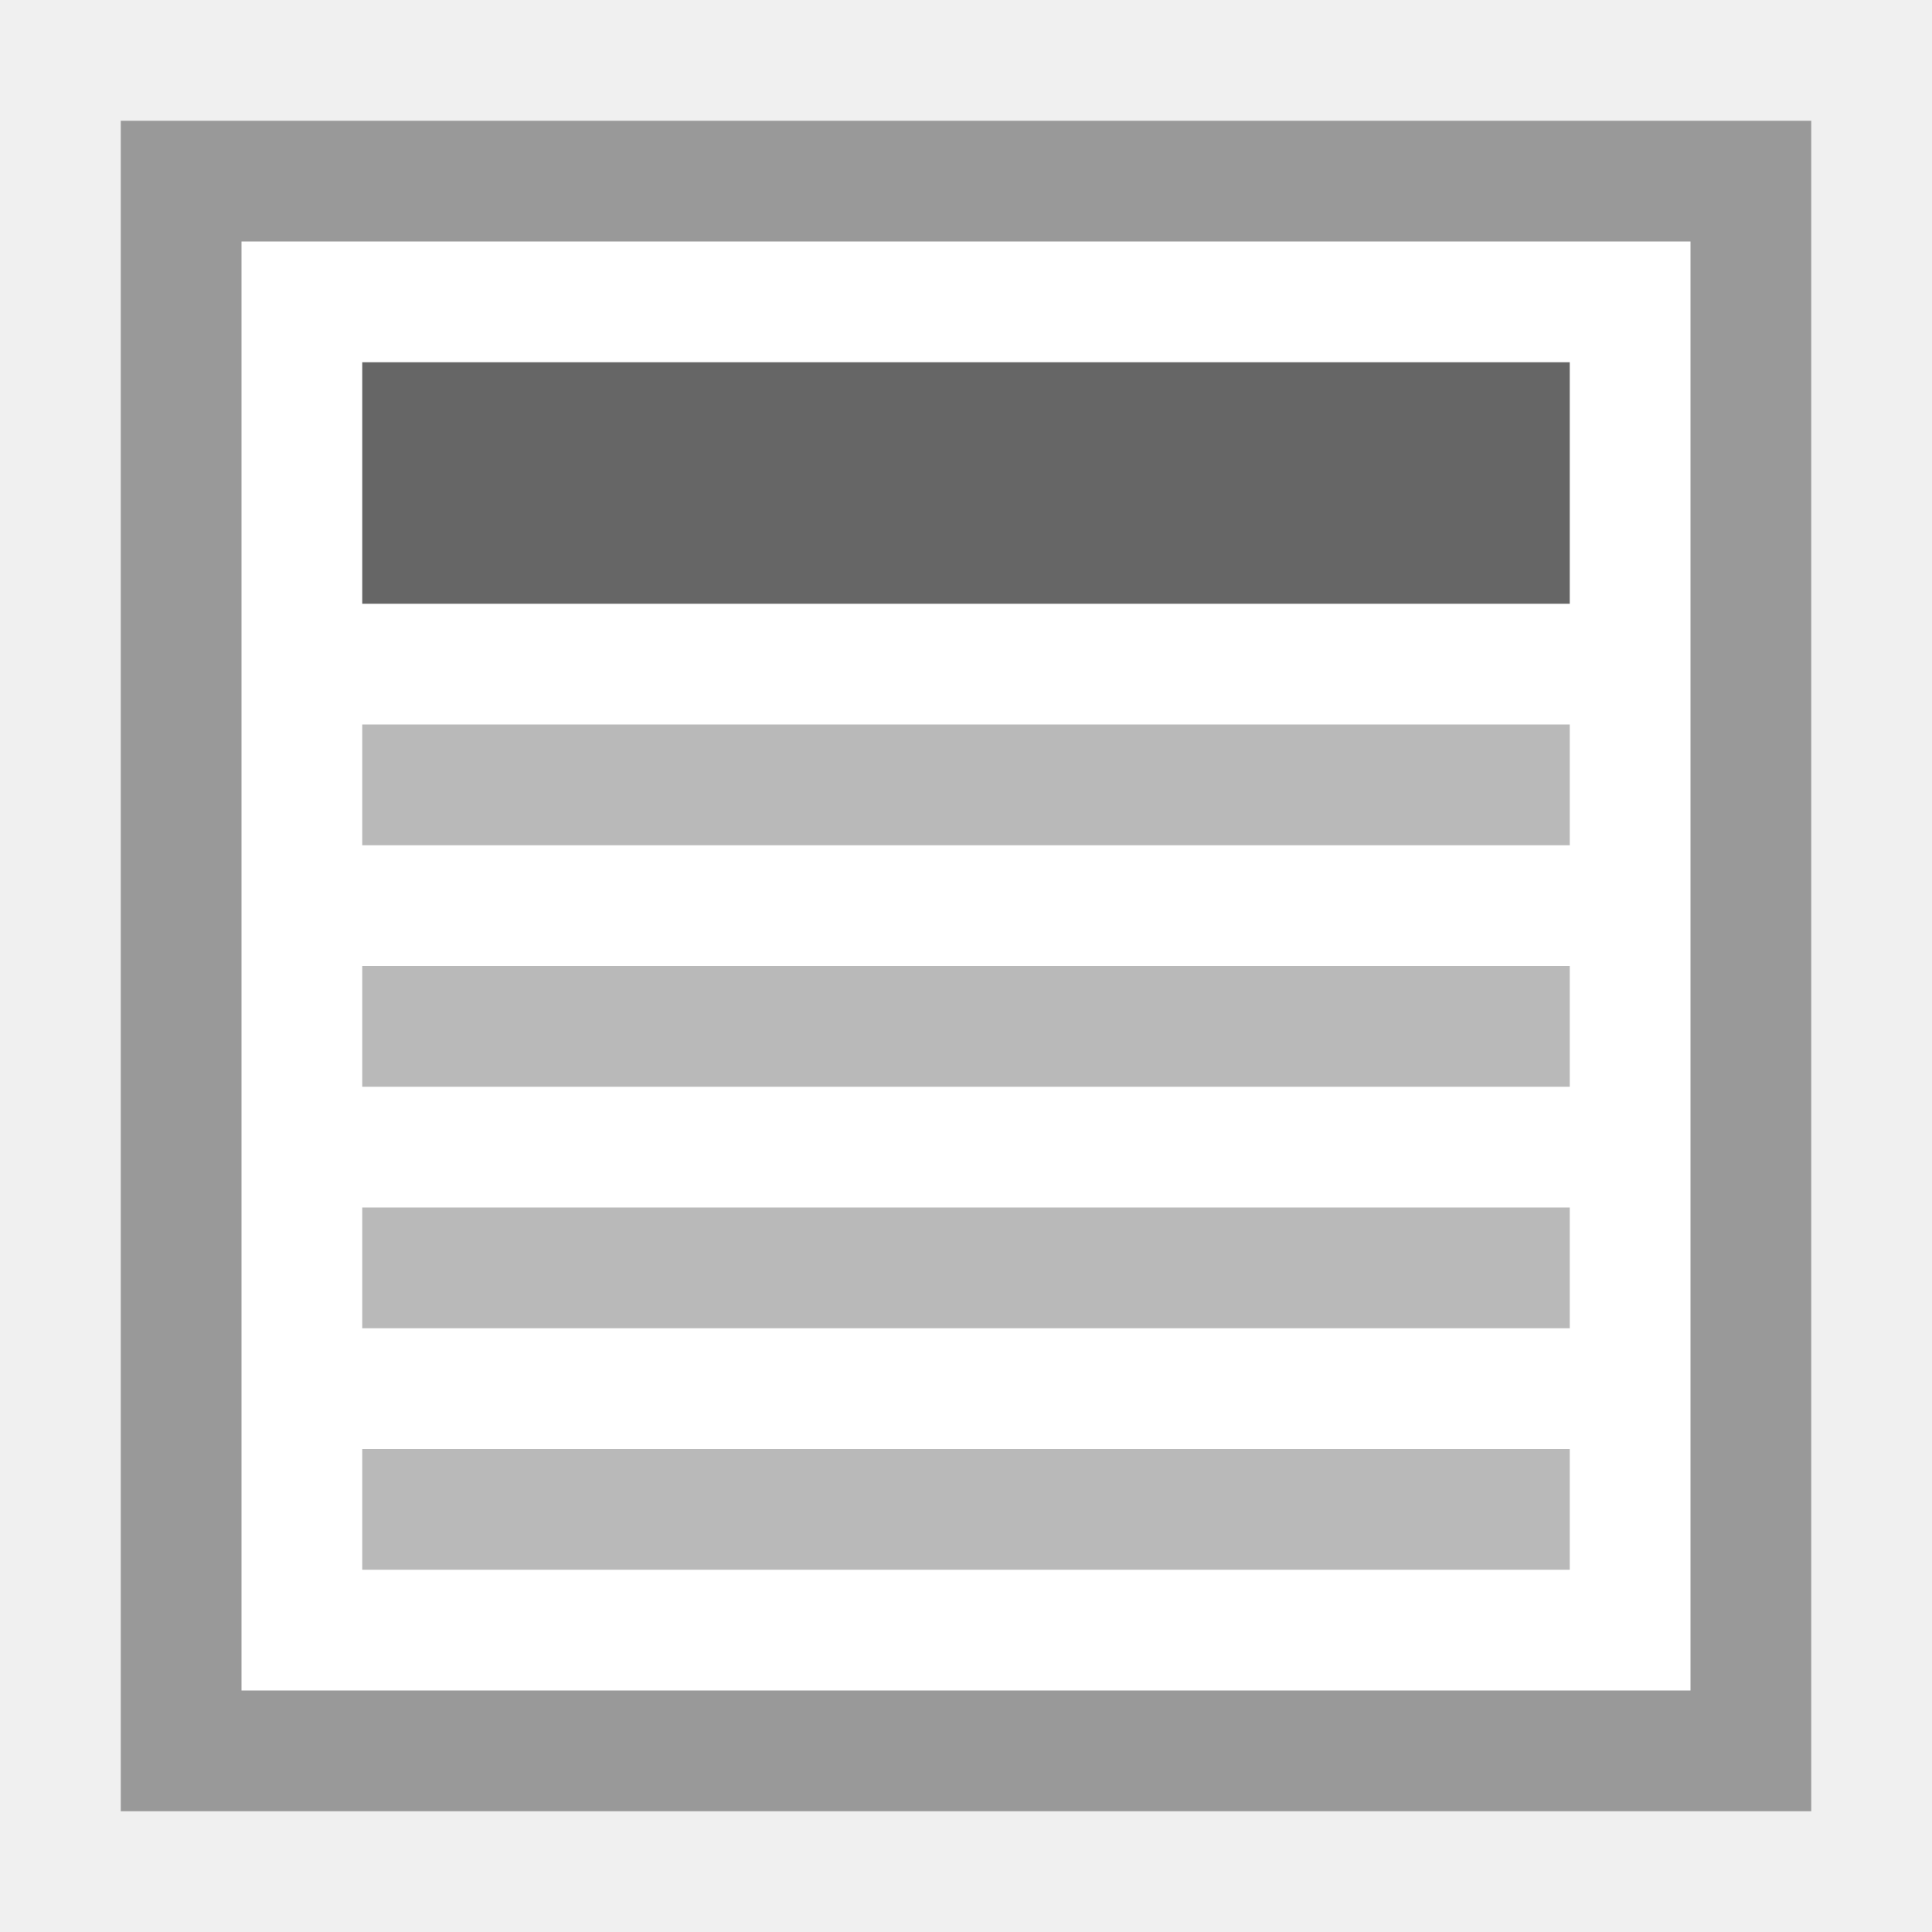
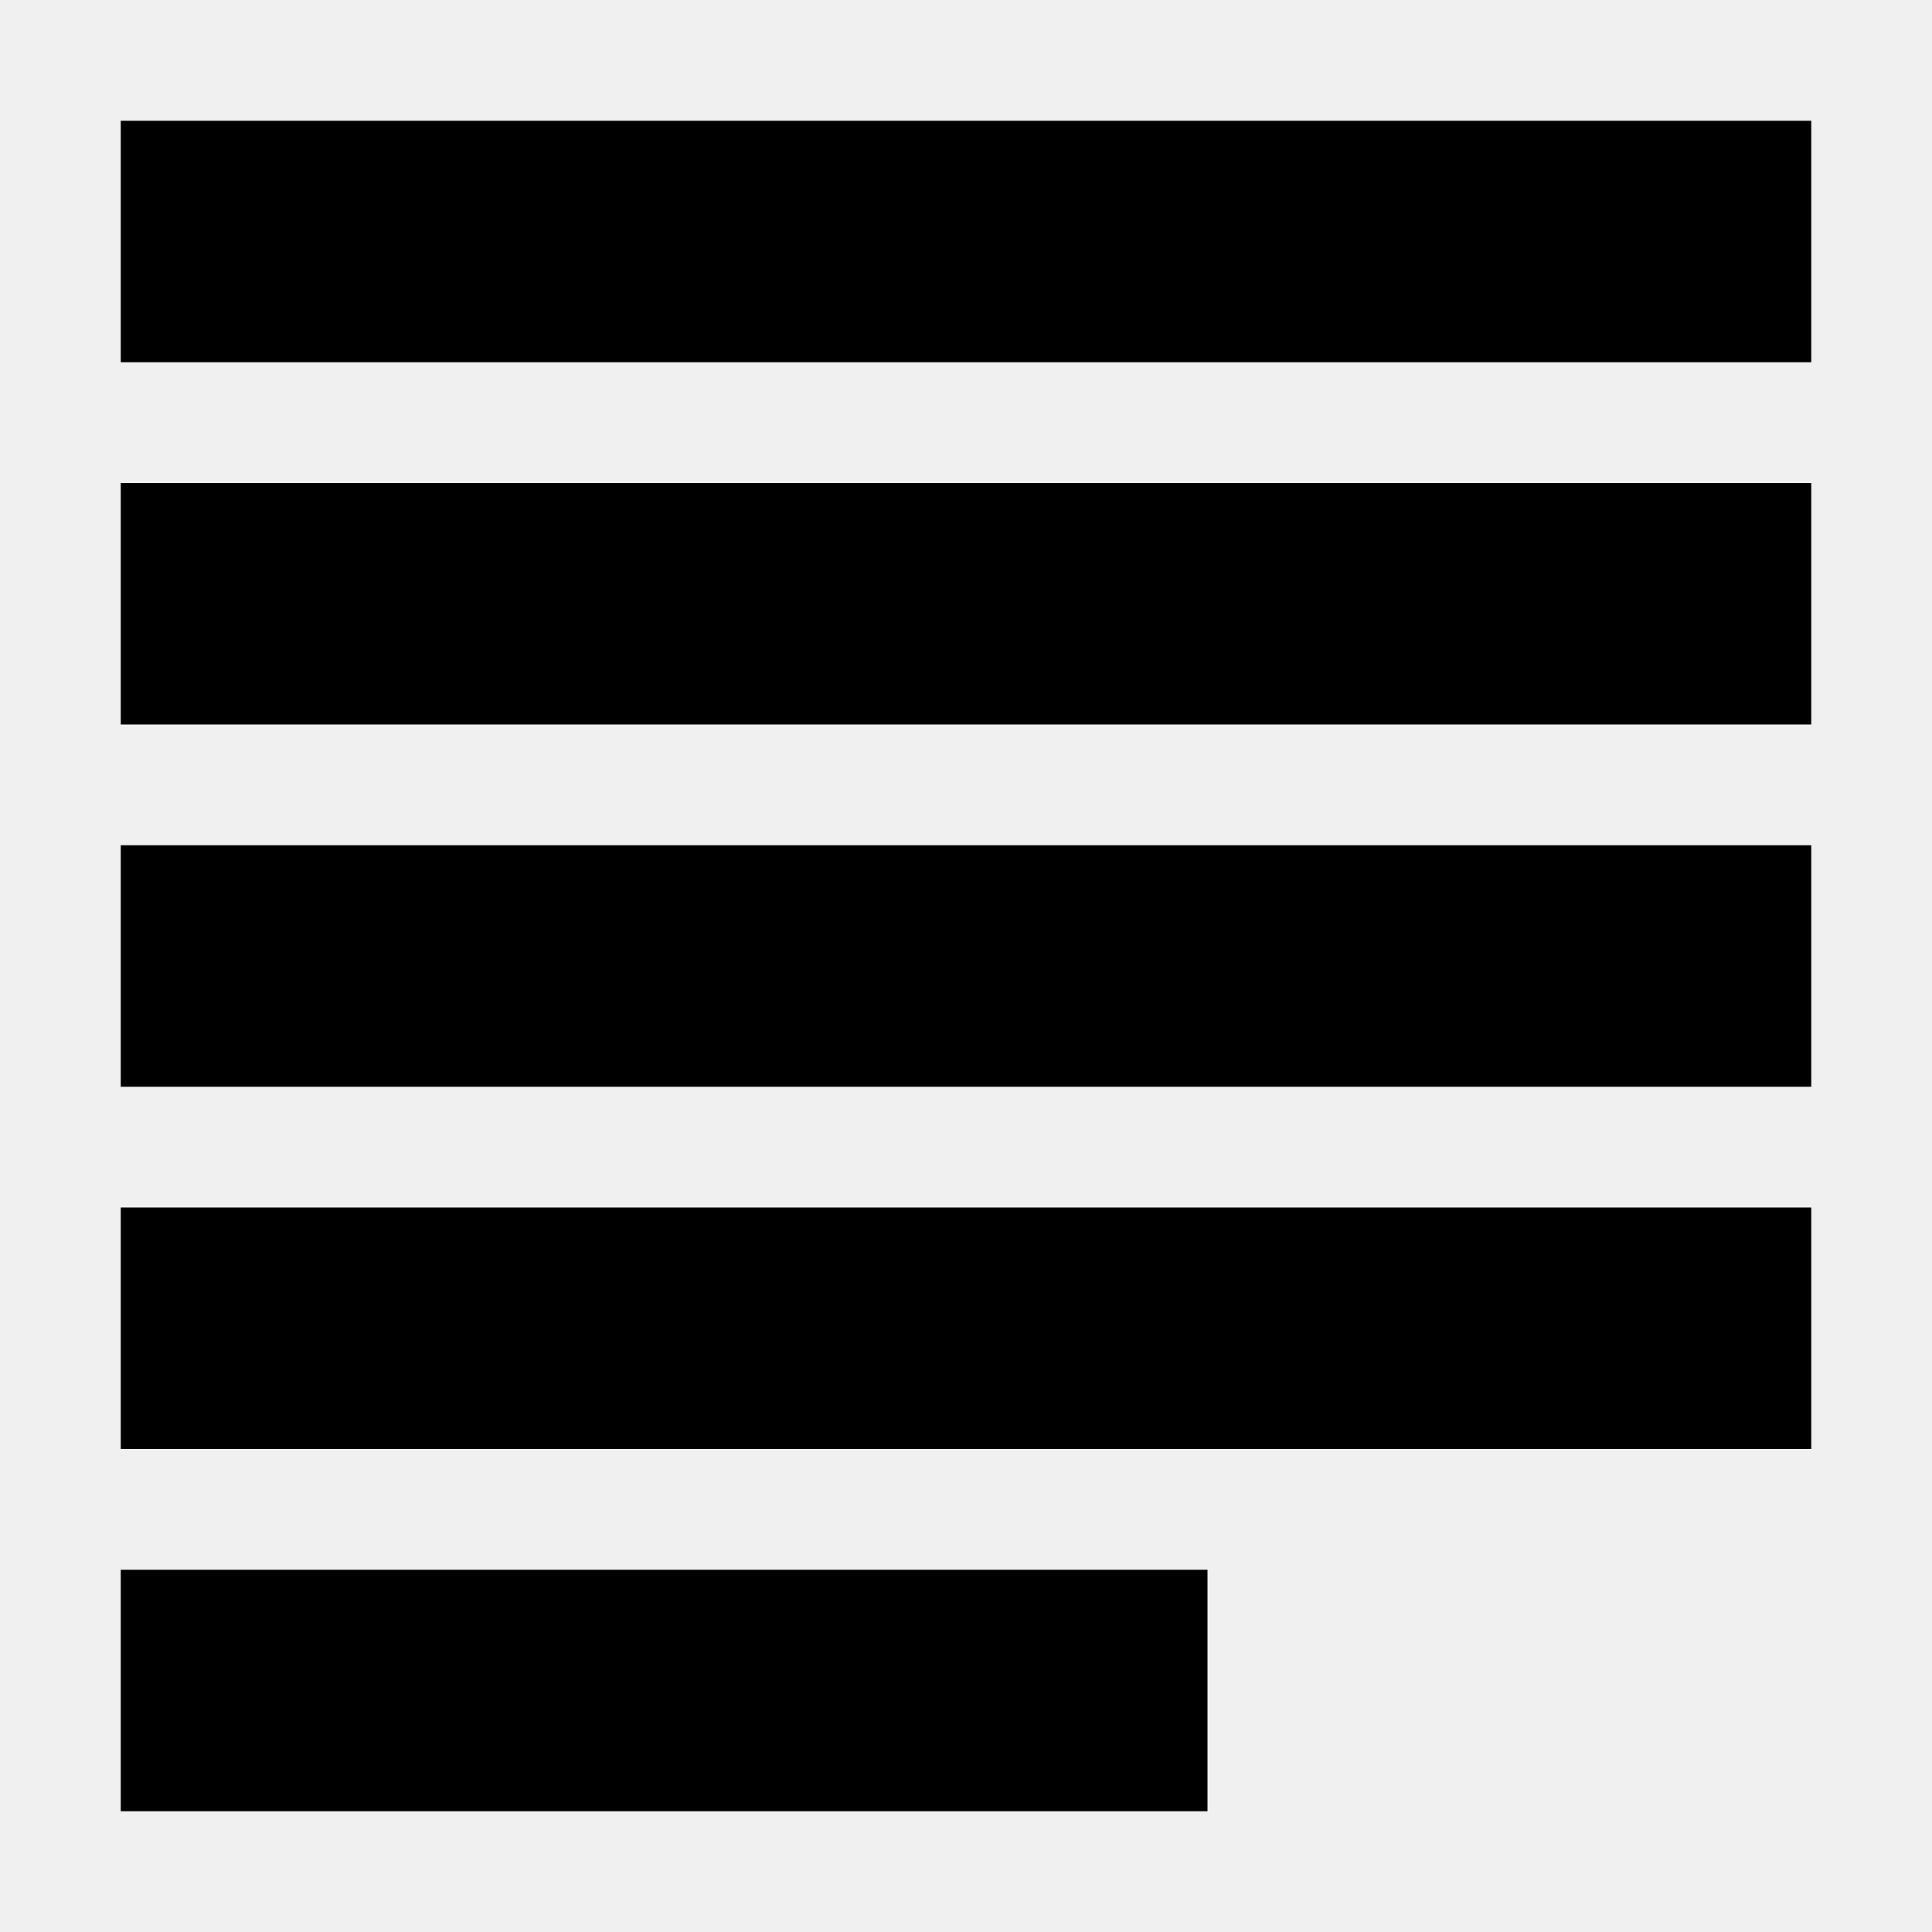
- <svg xmlns="http://www.w3.org/2000/svg" version="1.1" id="Ebene_1" x="0px" y="0px" viewBox="0 0 16 16" enable-background="new 0 0 16 16" xml:space="preserve">
-   <path fill="#FFFFFF" d="M1,1h14v14H1V1z" />
-   <path fill="#999999" d="M1,1v14h14V1H1z M2,2h12v12H2V2z" />
-   <path fill="#666666" d="M3,3h10v2H3V3z" />
-   <path fill="#B9B9B9" d="M3,6h10v1H3V6z M3,8h10v1H3V8z M3,10h10v1H3V10z M3,12h10v1H3V12z" />
+ <svg xmlns="http://www.w3.org/2000/svg" x="0px" y="0px" width="16px" height="16px" viewBox="0 0 32 32">
+   <path fill="#000000" d="M30,2v4H2V2H30z M2,8v4h28V8H2z M2,14v4h28v-4H2z M2,20v4h28v-4H2z M2,26v4h18v-4H2z" />
</svg>
